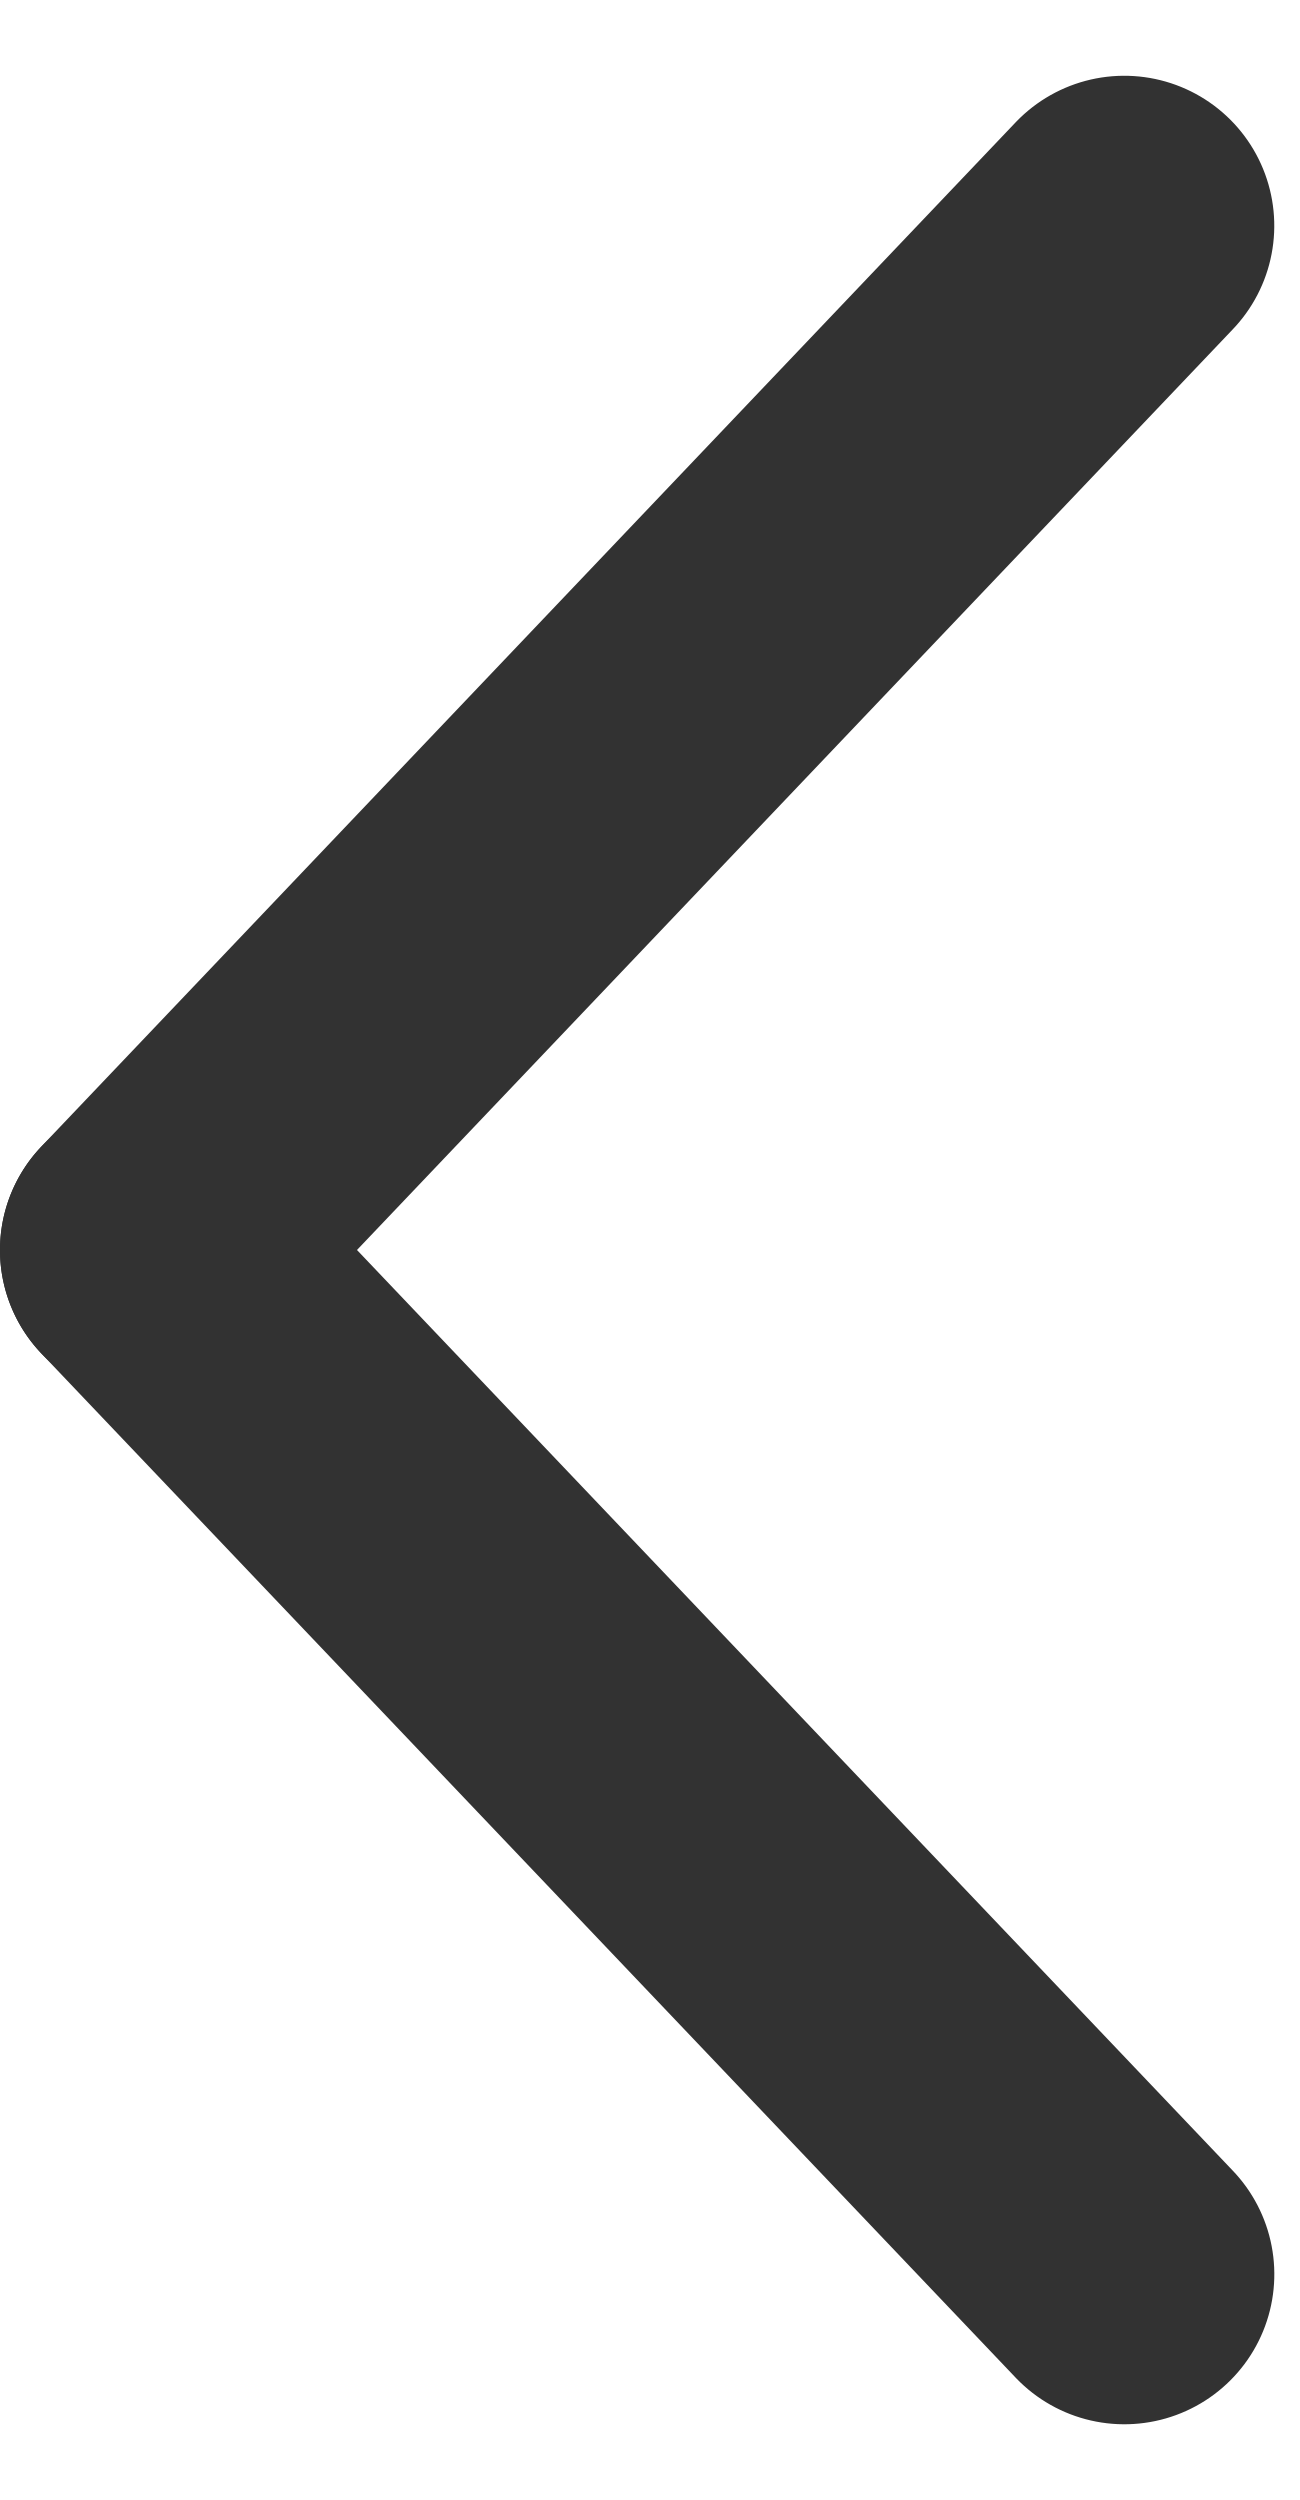
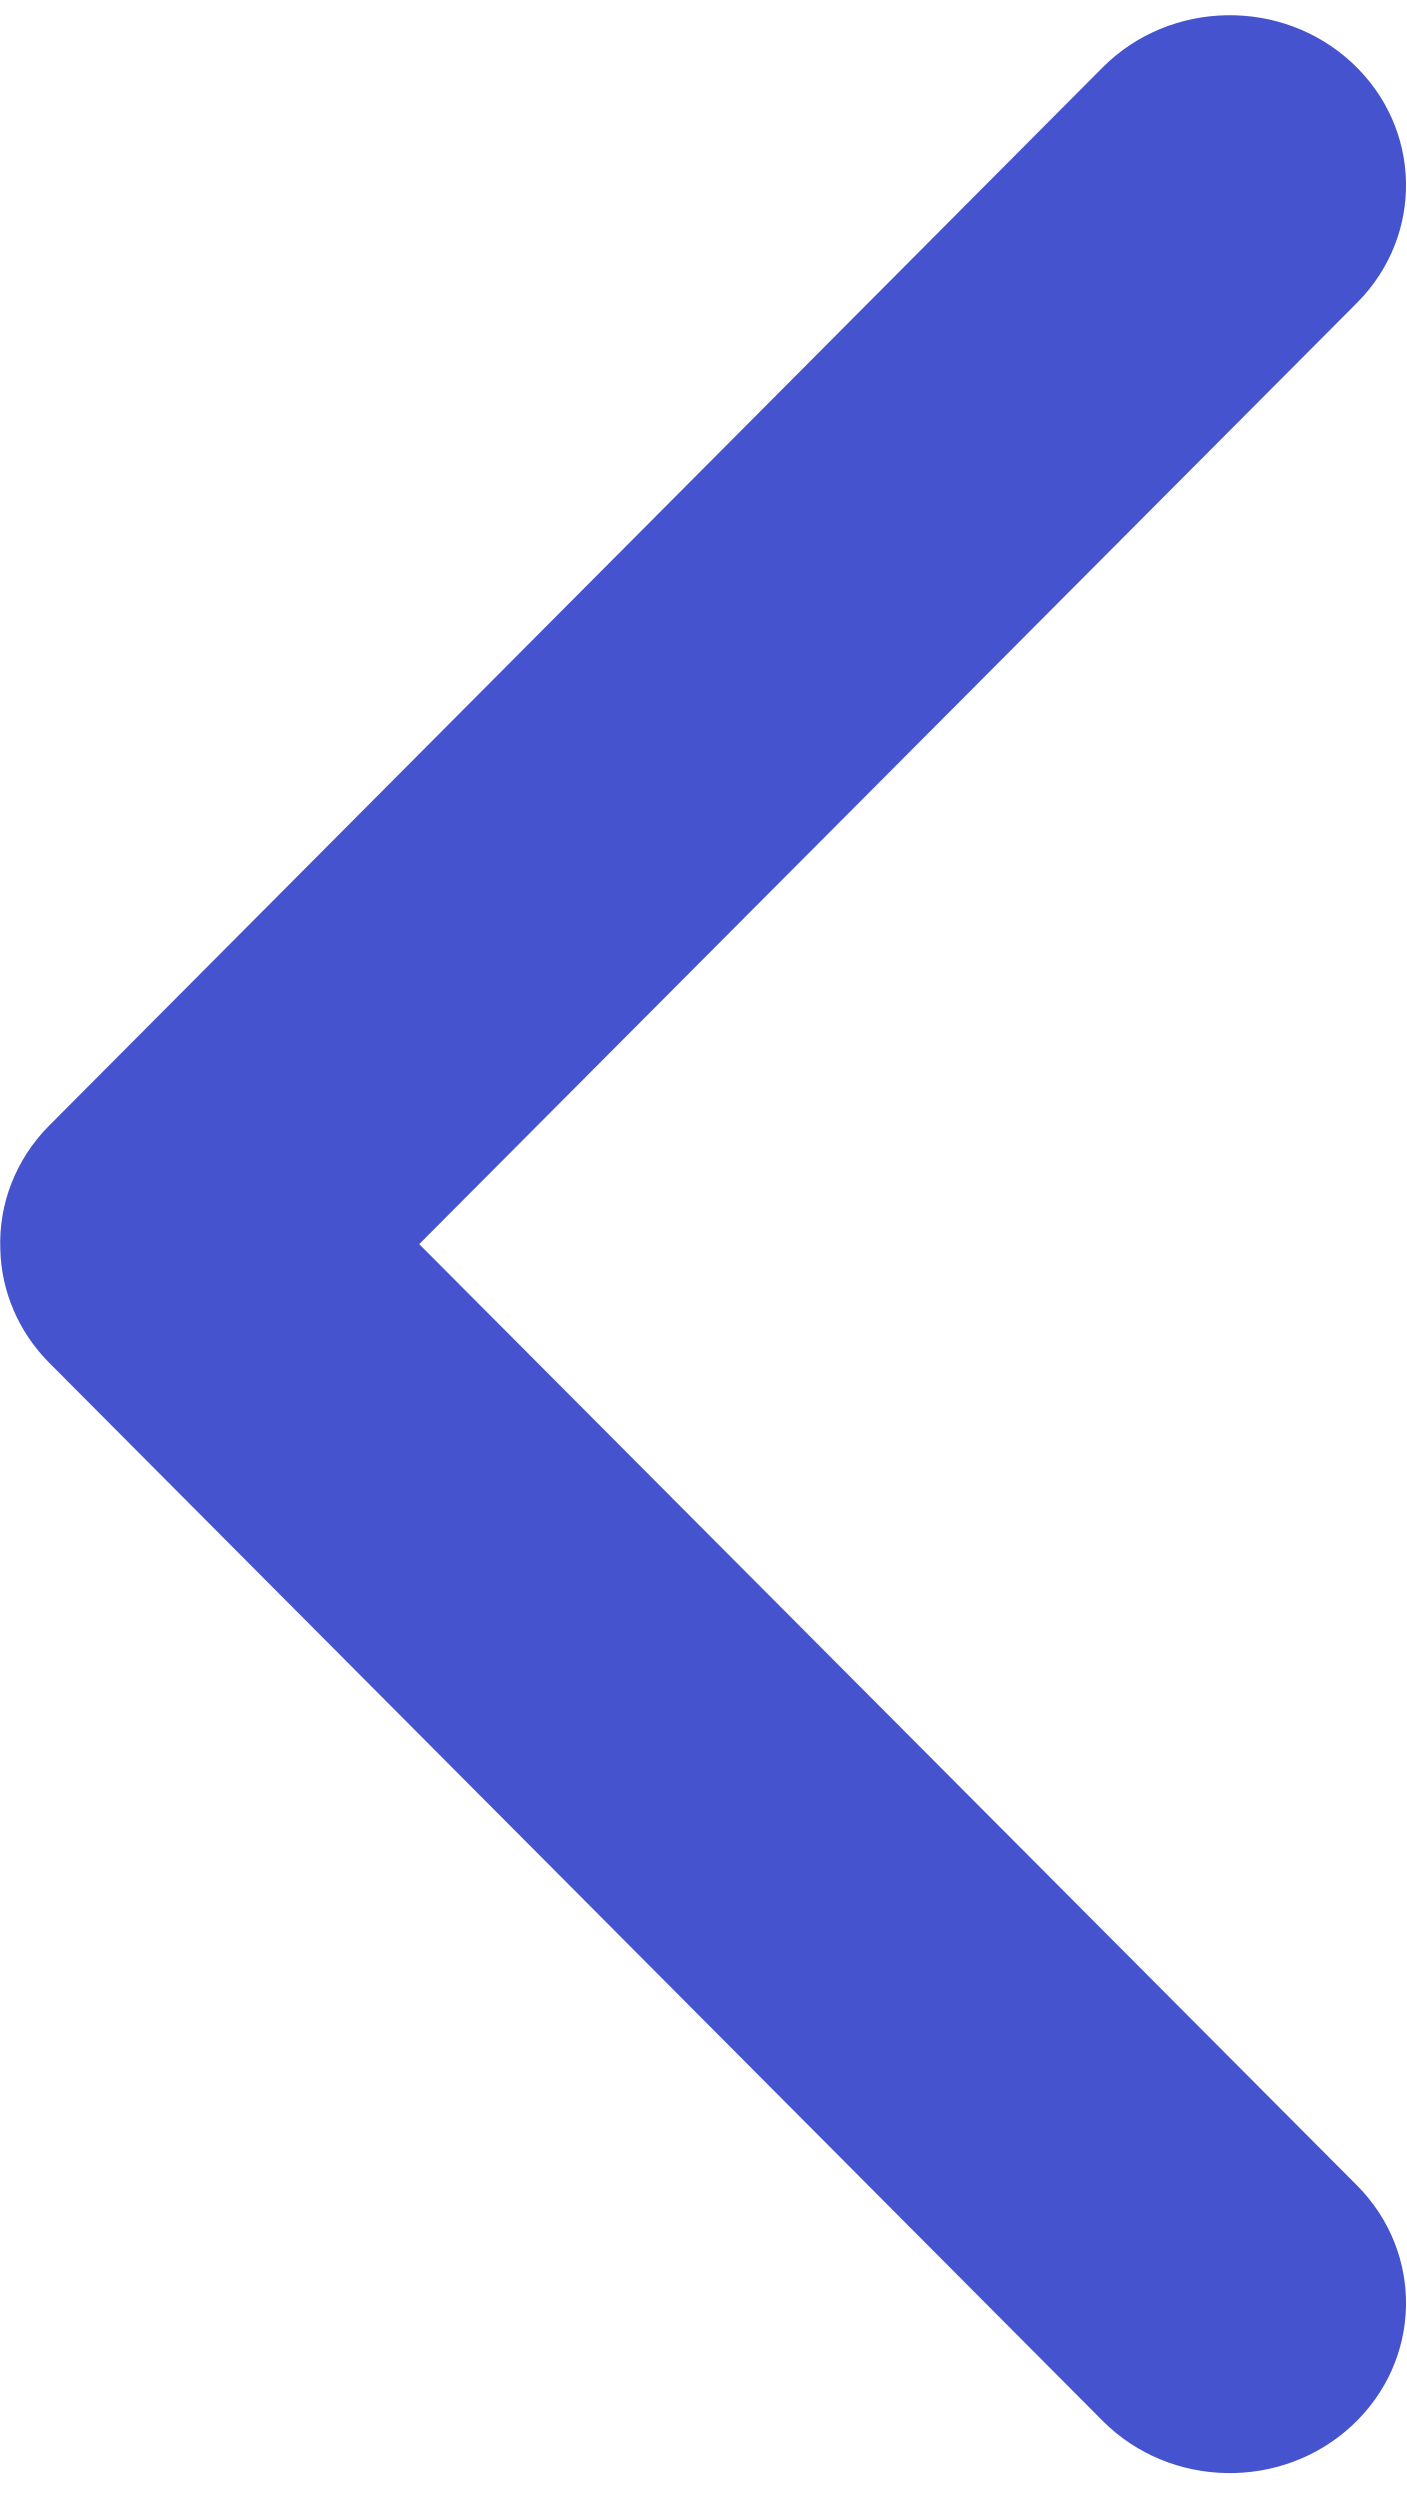
- <svg xmlns="http://www.w3.org/2000/svg" width="13px" height="25px" viewBox="0 0 13 25" version="1.1">
-   <g id="Global-Style-Guide" stroke="none" stroke-width="1" fill="none" fill-rule="evenodd" stroke-linecap="round" stroke-linejoin="round">
-     <g id="22.-InStock-Icons" transform="translate(-1221, -364)" fill-rule="nonzero" stroke="#323232" stroke-width="3">
-       <g id="Icon-back-arrow" transform="translate(1228, 376.5) scale(-1, 1) translate(-1228, -376.5) translate(1221, 365)">
-         <path d="M1.075,7.061 L15.207,7.414" id="Line" transform="translate(7.707107, 6.914214) scale(-1, -1) rotate(45) translate(-7.707107, -6.914214) " />
-         <path d="M0.222,16.586 L14.354,16.939" id="Line" transform="translate(7.353553, 16.43934) scale(-1, 1) rotate(45) translate(-7.353553, -16.43934) " />
-       </g>
-     </g>
-   </g>
+ <svg xmlns="http://www.w3.org/2000/svg" width="18" height="32" viewBox="0 0 18 32" fill="none">
+   <path d="M0.004 15.993C0.017 16.53 0.237 17.044 0.62 17.434L14.12 30.993C14.985 31.855 16.409 31.879 17.305 31.048C18.201 30.216 18.231 28.843 17.372 27.976L5.366 15.925L17.372 3.874C18.231 3.008 18.201 1.634 17.305 0.803C16.409 -0.029 14.985 -0.004 14.12 0.857L0.62 14.417C0.203 14.841 -0.019 15.409 0.004 15.993Z" fill="#4553CE" />
</svg>
